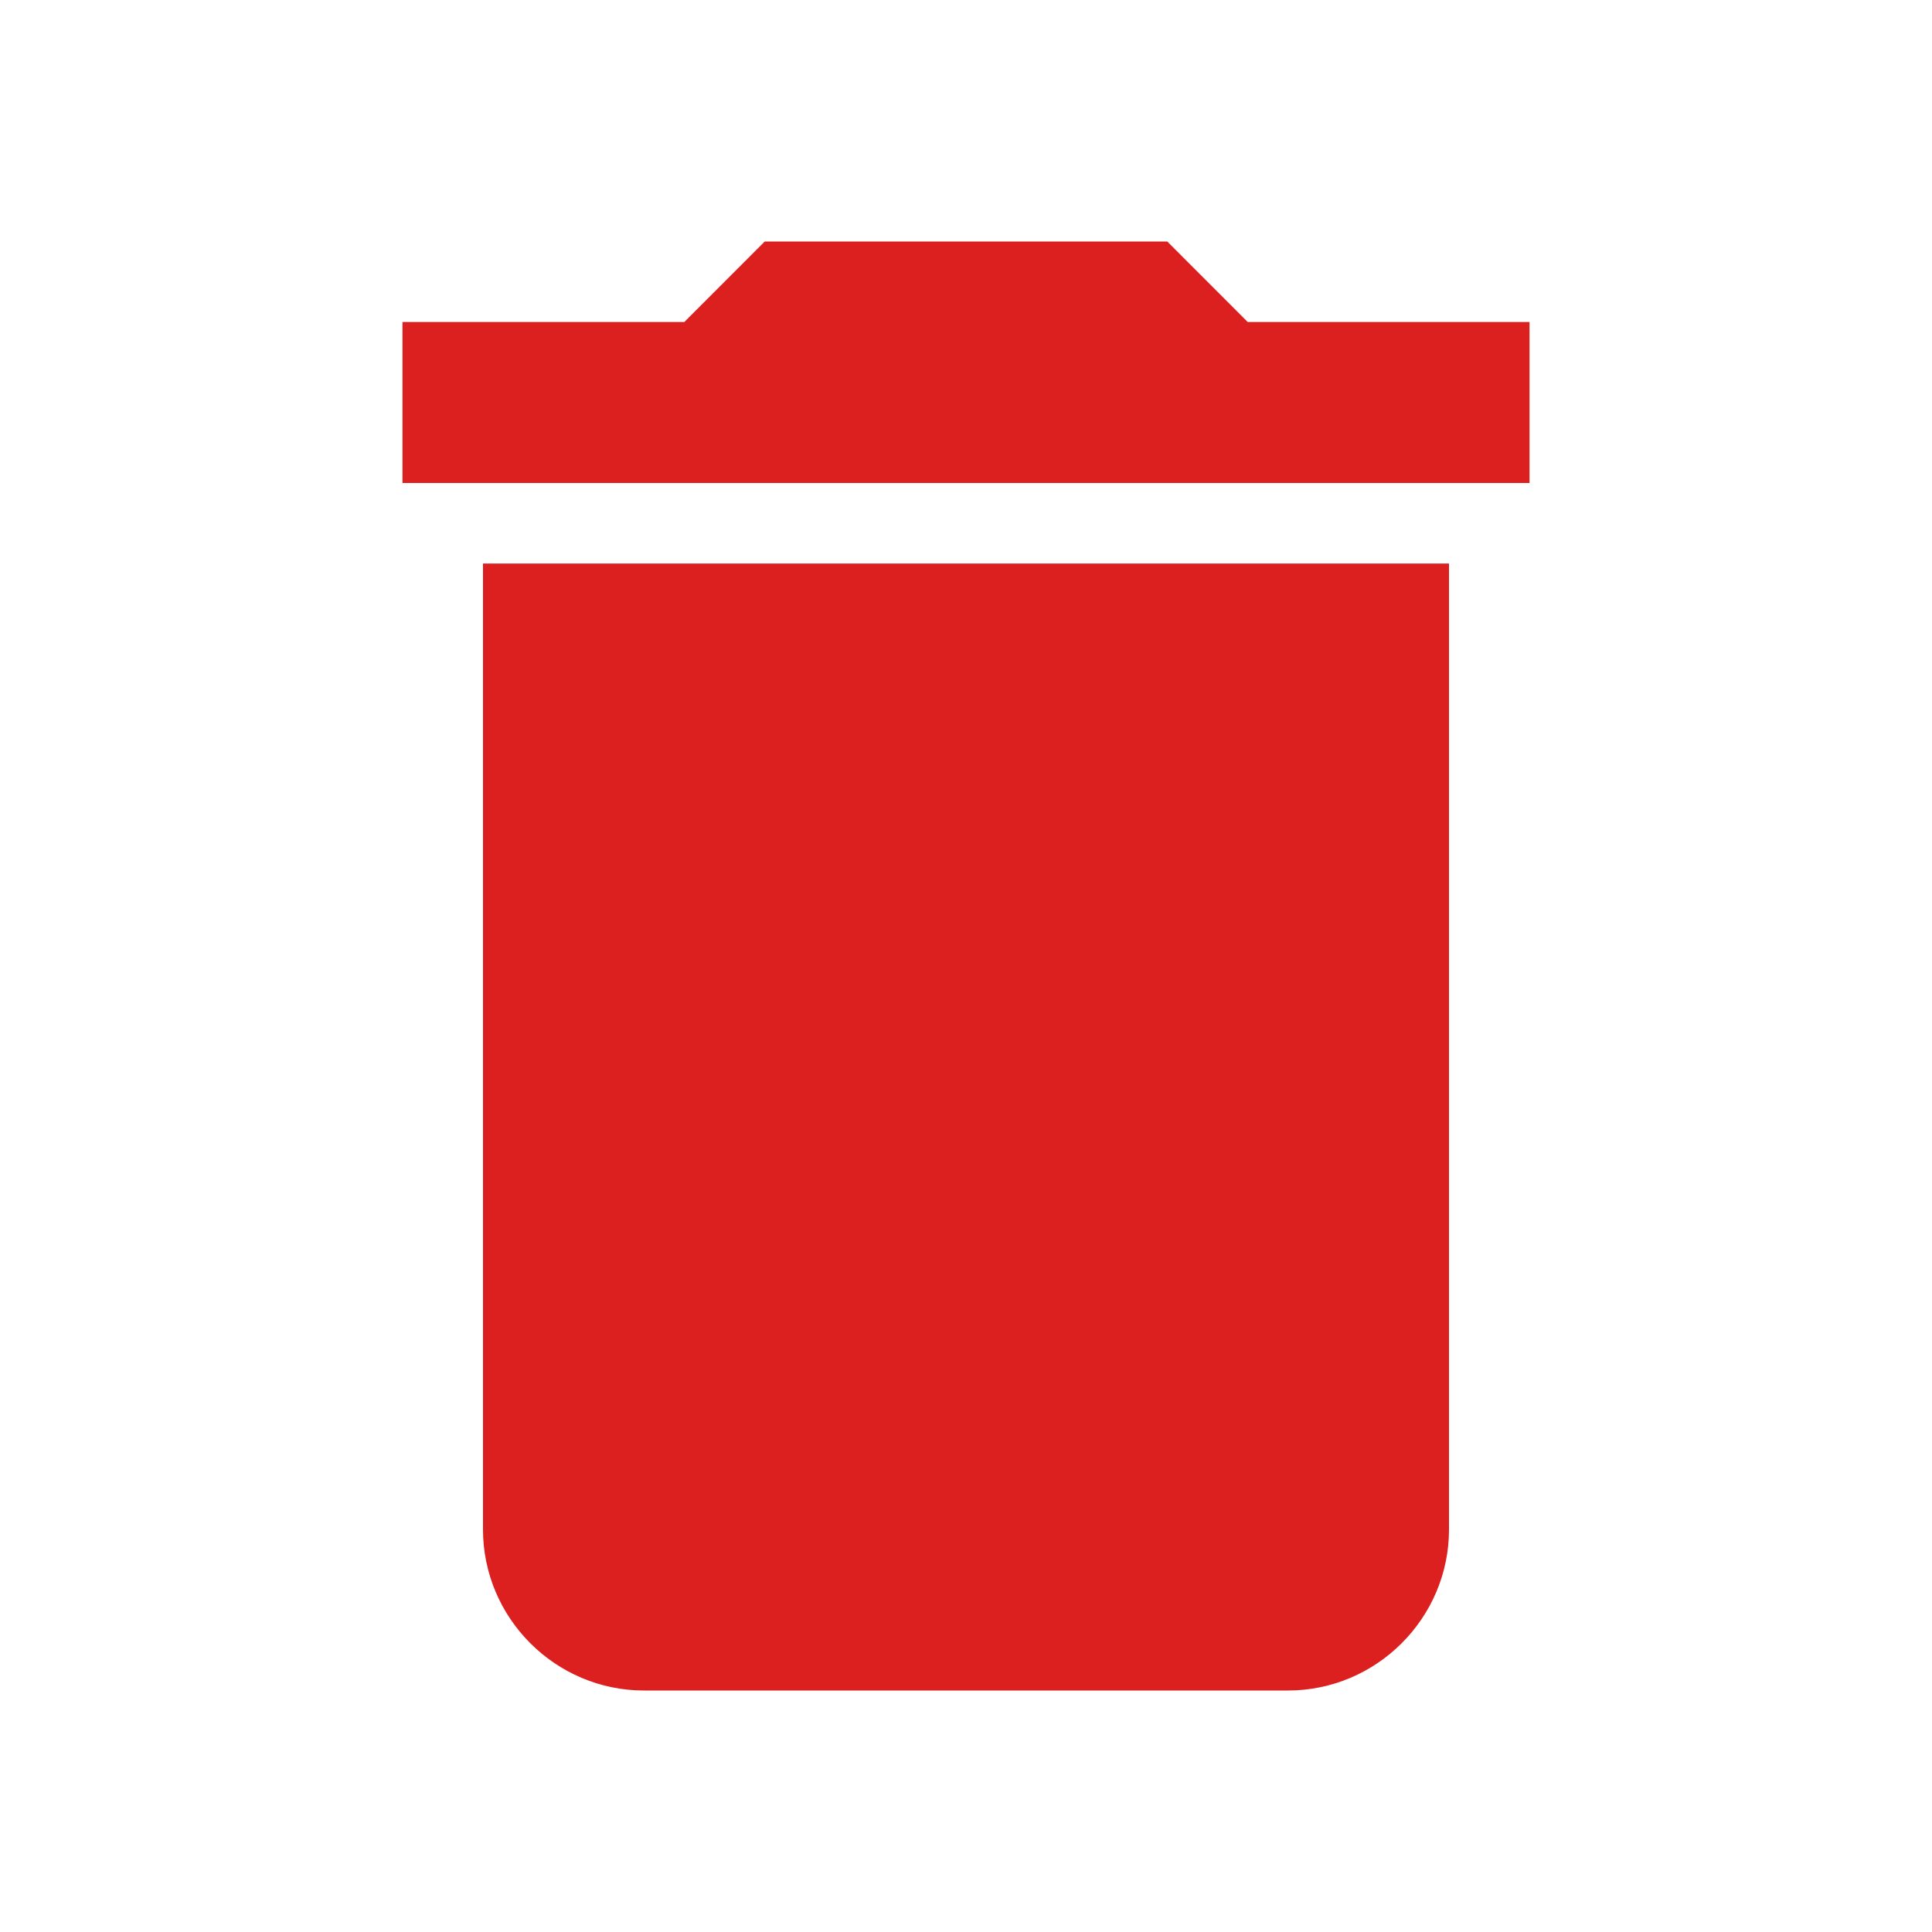
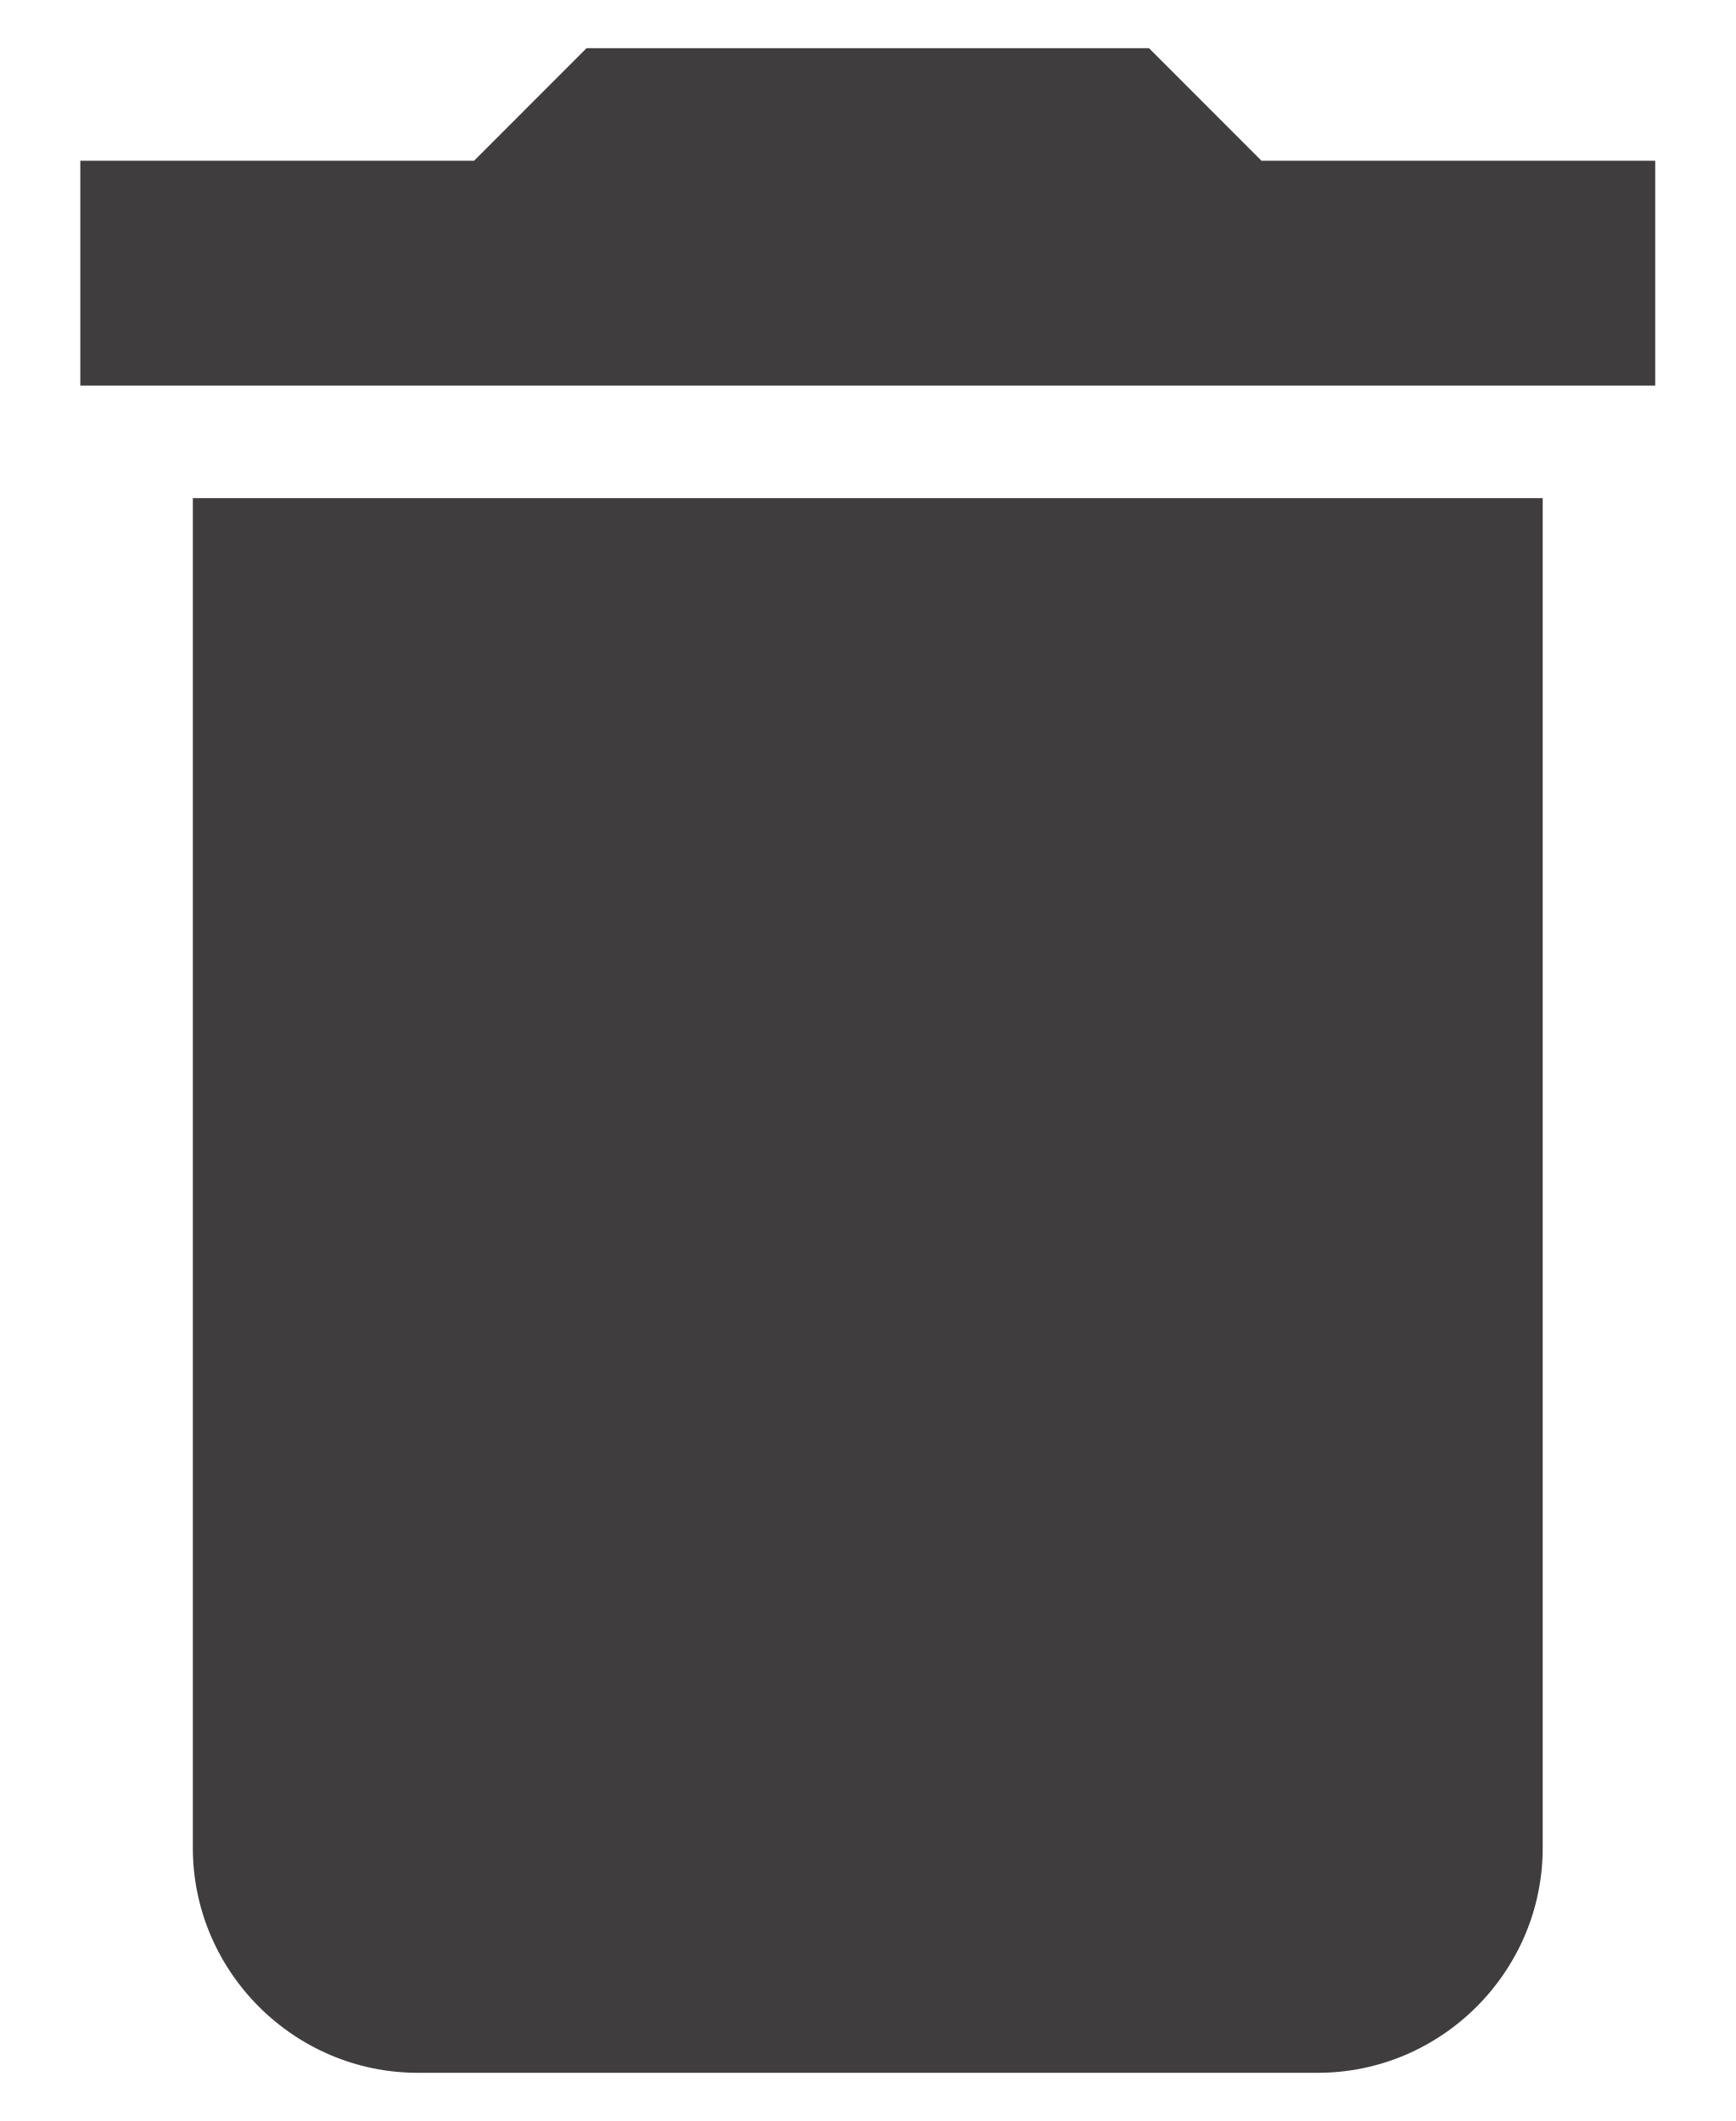
- <svg xmlns="http://www.w3.org/2000/svg" width="28" height="28" viewBox="0 0 28 28" fill="none">
-   <path d="M7 22.167C7 23.45 8.05 24.5 9.333 24.5H18.667C19.95 24.5 21 23.45 21 22.167V8.167H7V22.167ZM22.167 4.667H18.083L16.917 3.5H11.083L9.917 4.667H5.833V7H22.167V4.667Z" fill="#DC1F1F" />
+ <svg xmlns="http://www.w3.org/2000/svg" width="18" height="22" viewBox="0 0 18 22" fill="none">
+   <path d="M2 19.167C2 20.45 3.05 21.5 4.333 21.5H13.667C14.95 21.5 16 20.45 16 19.167V5.167H2V19.167ZM17.167 1.667H13.083L11.917 0.5H6.083L4.917 1.667H0.833V4H17.167V1.667Z" fill="#3F3D3D" />
</svg>
